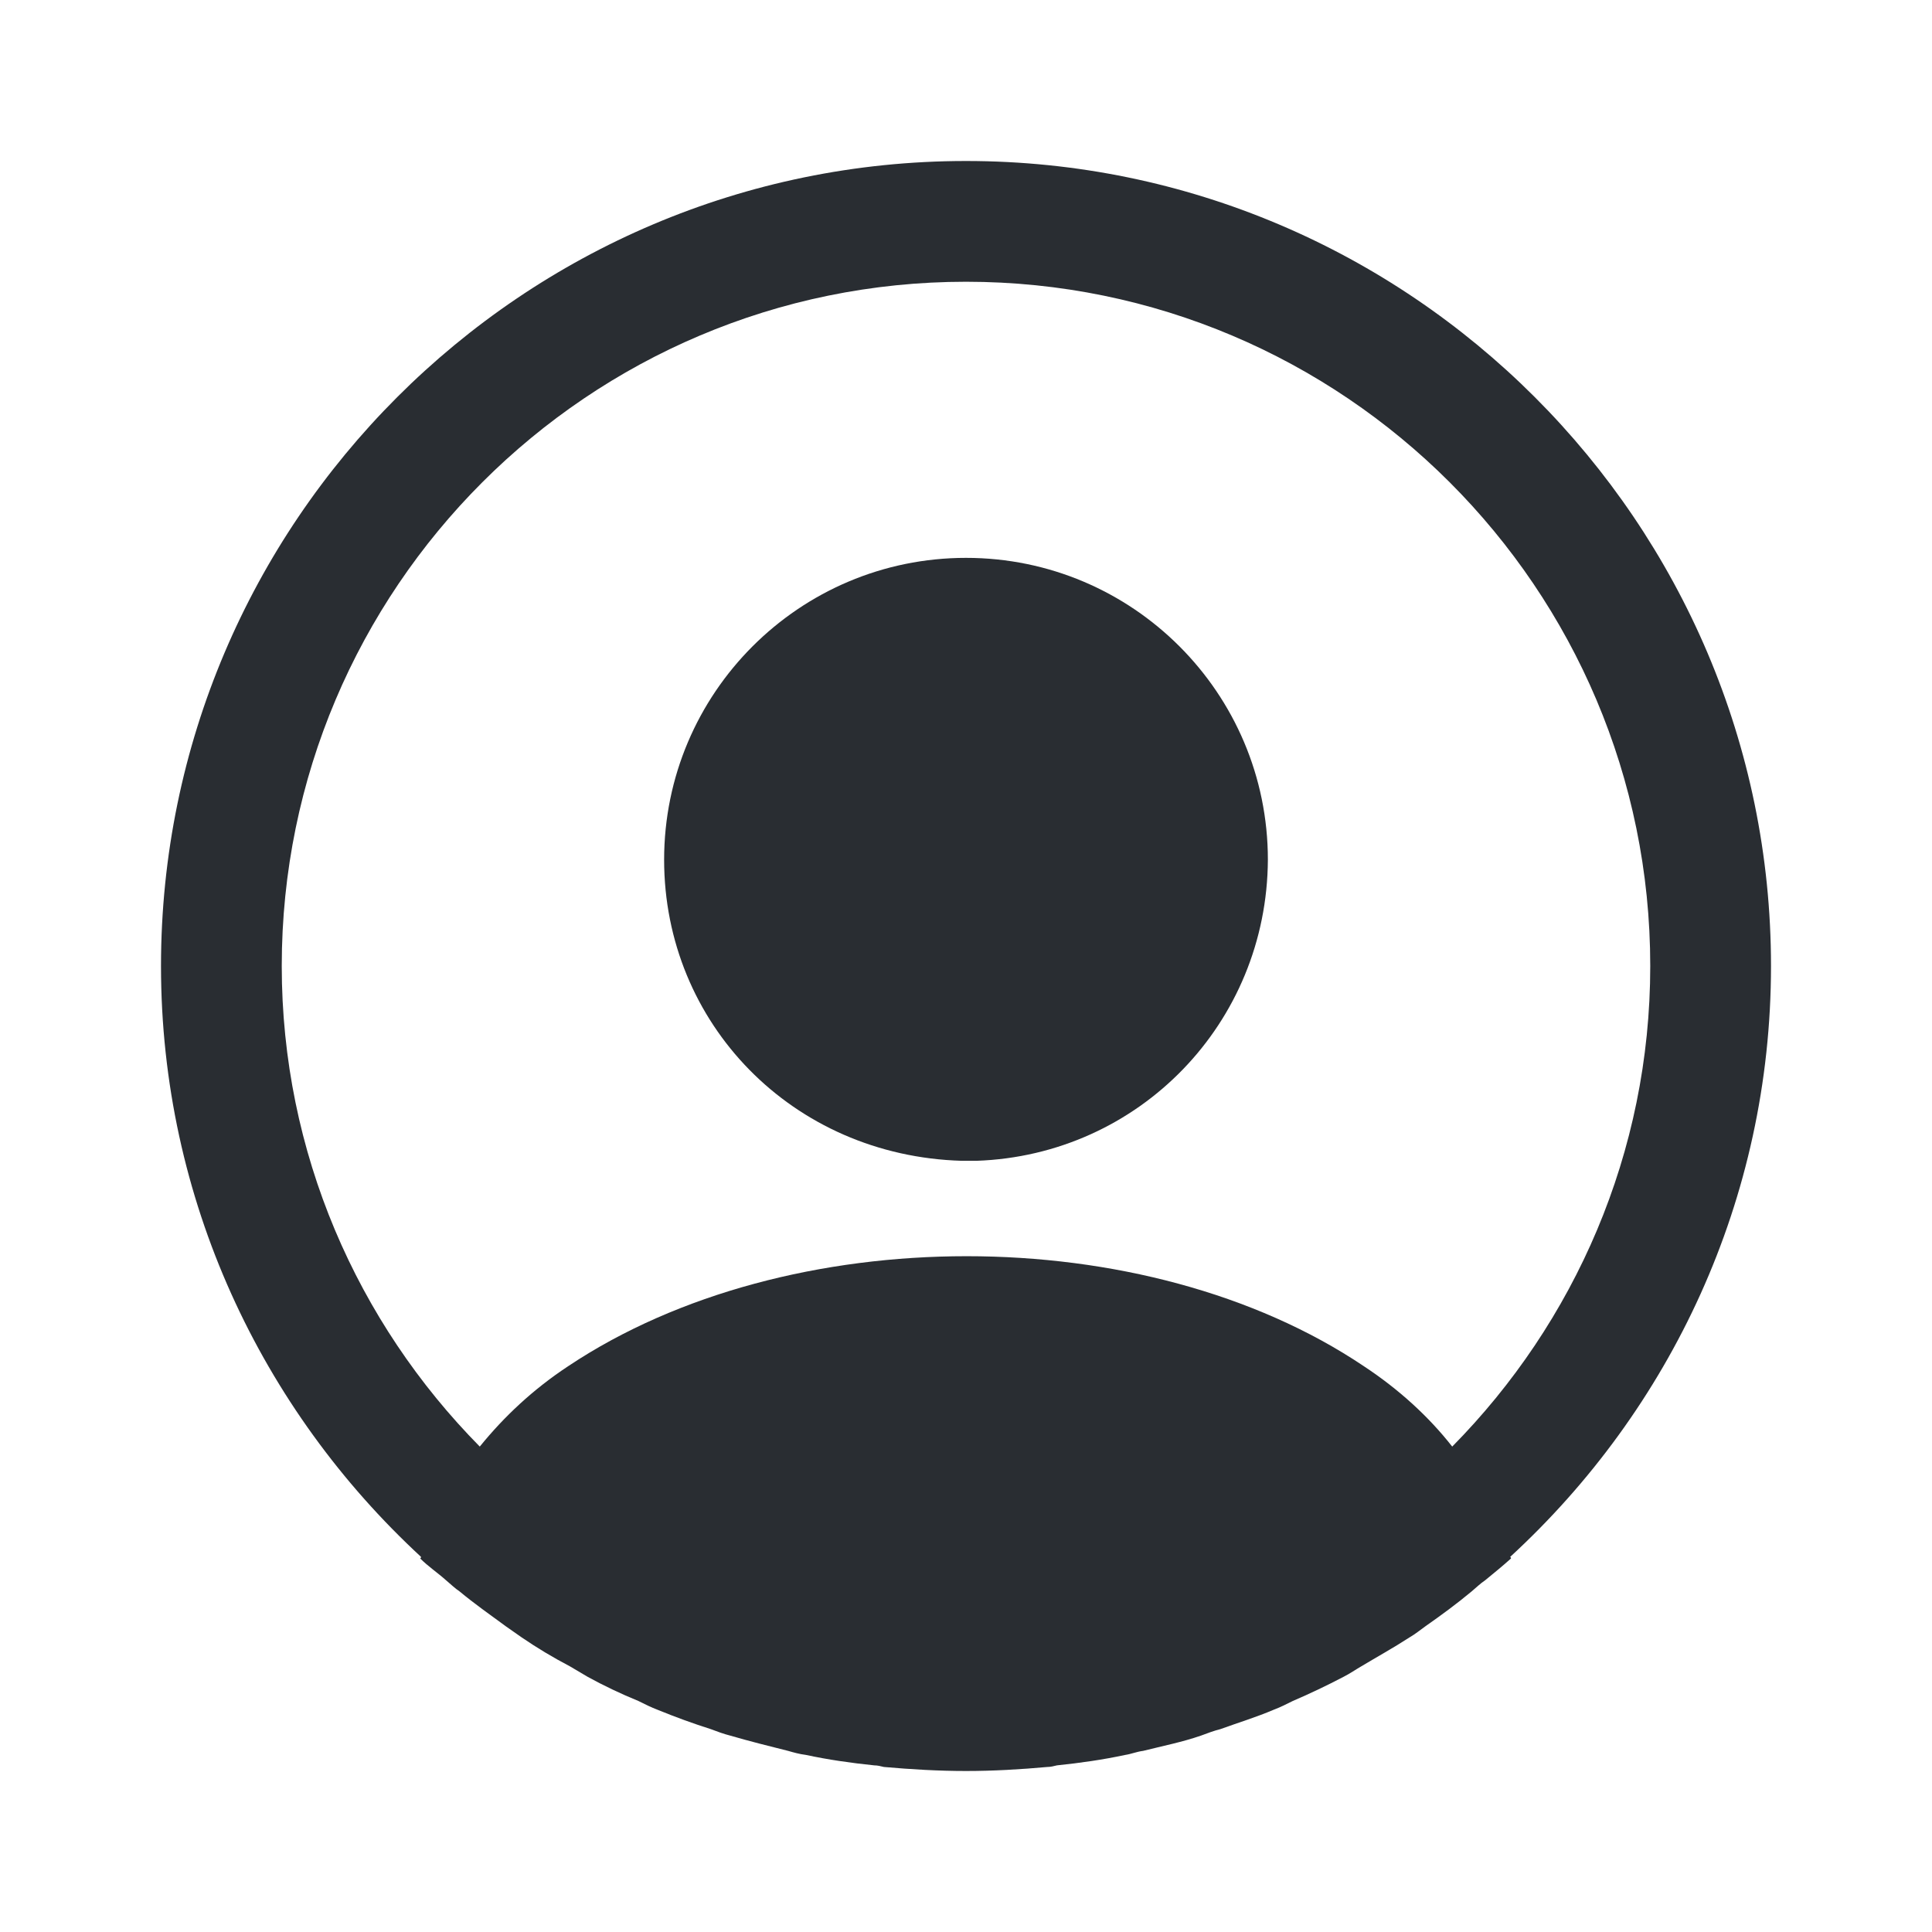
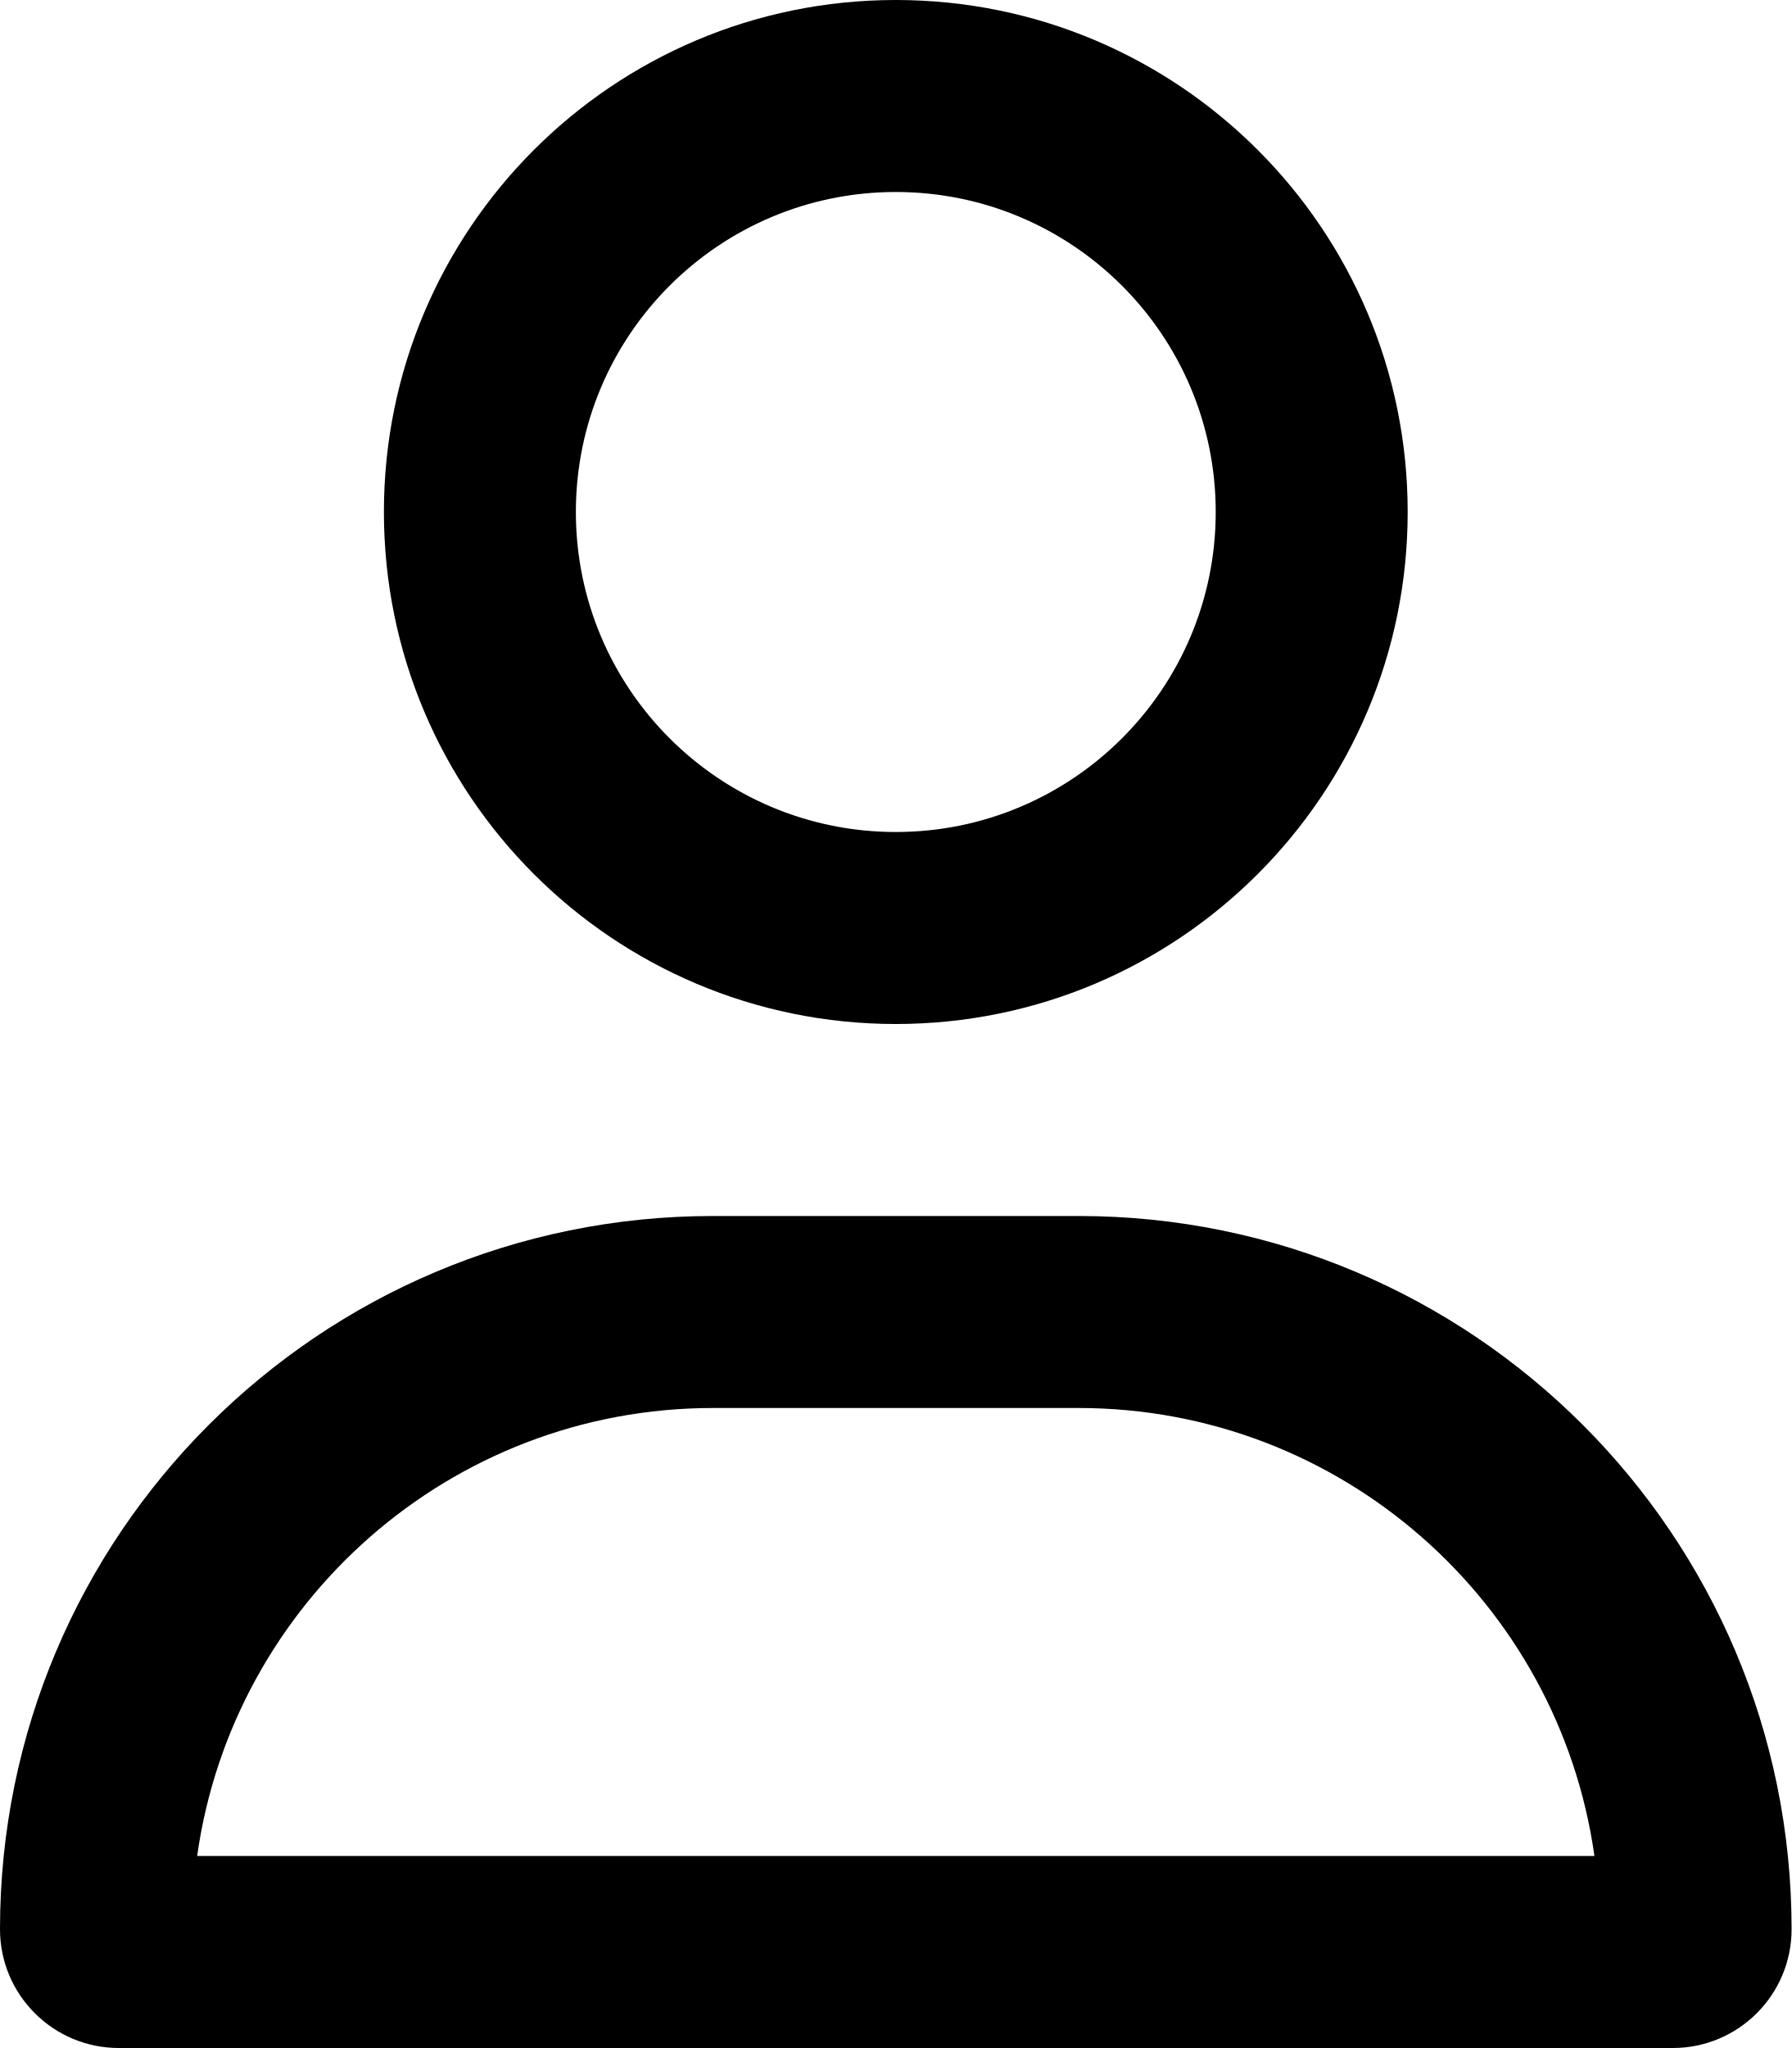
- <svg xmlns="http://www.w3.org/2000/svg" width="800px" height="800px" viewBox="0 0 24 24" fill="none">
-   <path d="M22 12C22 6.49 17.51 2 12 2C6.49 2 2 6.49 2 12C2 14.9 3.25 17.51 5.23 19.34C5.23 19.35 5.23 19.35 5.22 19.36C5.32 19.46 5.44 19.54 5.54 19.63C5.6 19.68 5.65 19.73 5.71 19.77C5.89 19.92 6.09 20.06 6.28 20.2C6.35 20.25 6.41 20.29 6.48 20.34C6.67 20.47 6.87 20.59 7.08 20.7C7.15 20.74 7.23 20.79 7.3 20.83C7.5 20.94 7.71 21.04 7.93 21.13C8.01 21.17 8.09 21.21 8.17 21.24C8.39 21.33 8.61 21.41 8.83 21.48C8.91 21.51 8.99 21.54 9.07 21.56C9.31 21.63 9.55 21.69 9.79 21.75C9.86 21.77 9.93 21.79 10.01 21.8C10.29 21.86 10.57 21.9 10.86 21.93C10.9 21.93 10.94 21.94 10.98 21.95C11.32 21.98 11.66 22 12 22C12.34 22 12.68 21.98 13.01 21.95C13.05 21.95 13.09 21.94 13.13 21.93C13.42 21.9 13.7 21.86 13.98 21.8C14.05 21.79 14.12 21.76 14.2 21.75C14.44 21.69 14.69 21.64 14.92 21.56C15 21.53 15.08 21.5 15.16 21.48C15.38 21.4 15.61 21.33 15.82 21.24C15.9 21.21 15.98 21.17 16.06 21.13C16.27 21.04 16.48 20.94 16.69 20.83C16.77 20.79 16.84 20.74 16.91 20.7C17.11 20.58 17.31 20.47 17.51 20.34C17.58 20.3 17.64 20.25 17.71 20.2C17.91 20.06 18.1 19.92 18.28 19.77C18.34 19.72 18.39 19.67 18.45 19.63C18.56 19.54 18.67 19.45 18.77 19.36C18.77 19.35 18.77 19.35 18.76 19.34C20.75 17.51 22 14.9 22 12ZM16.94 16.97C14.23 15.15 9.79 15.15 7.06 16.97C6.62 17.26 6.26 17.6 5.96 17.97C4.44 16.43 3.5 14.32 3.5 12C3.5 7.31 7.31 3.5 12 3.5C16.69 3.5 20.5 7.31 20.5 12C20.5 14.32 19.56 16.43 18.04 17.97C17.75 17.6 17.38 17.26 16.94 16.97Z" fill="#292D32" />
-   <path d="M12 6.93C9.93 6.93 8.25 8.61 8.25 10.68C8.25 12.71 9.84 14.36 11.95 14.42C11.98 14.42 12.02 14.42 12.04 14.42C12.06 14.42 12.09 14.42 12.11 14.42C12.12 14.42 12.13 14.42 12.13 14.42C14.15 14.35 15.74 12.71 15.75 10.68C15.75 8.61 14.07 6.93 12 6.93Z" fill="#292D32" />
+ <svg xmlns="http://www.w3.org/2000/svg" viewBox="0 0 448 512">
+   <path d="M304 128a80 80 0 1 0 -160 0 80 80 0 1 0 160 0zM96 128a128 128 0 1 1 256 0A128 128 0 1 1 96 128zM49.3 464H398.7c-8.9-63.3-63.3-112-129-112H178.3c-65.7 0-120.1 48.7-129 112zM0 482.3C0 383.8 79.8 304 178.3 304h91.4C368.2 304 448 383.8 448 482.3c0 16.4-13.3 29.7-29.7 29.7H29.7C13.3 512 0 498.7 0 482.3z" />
</svg>
